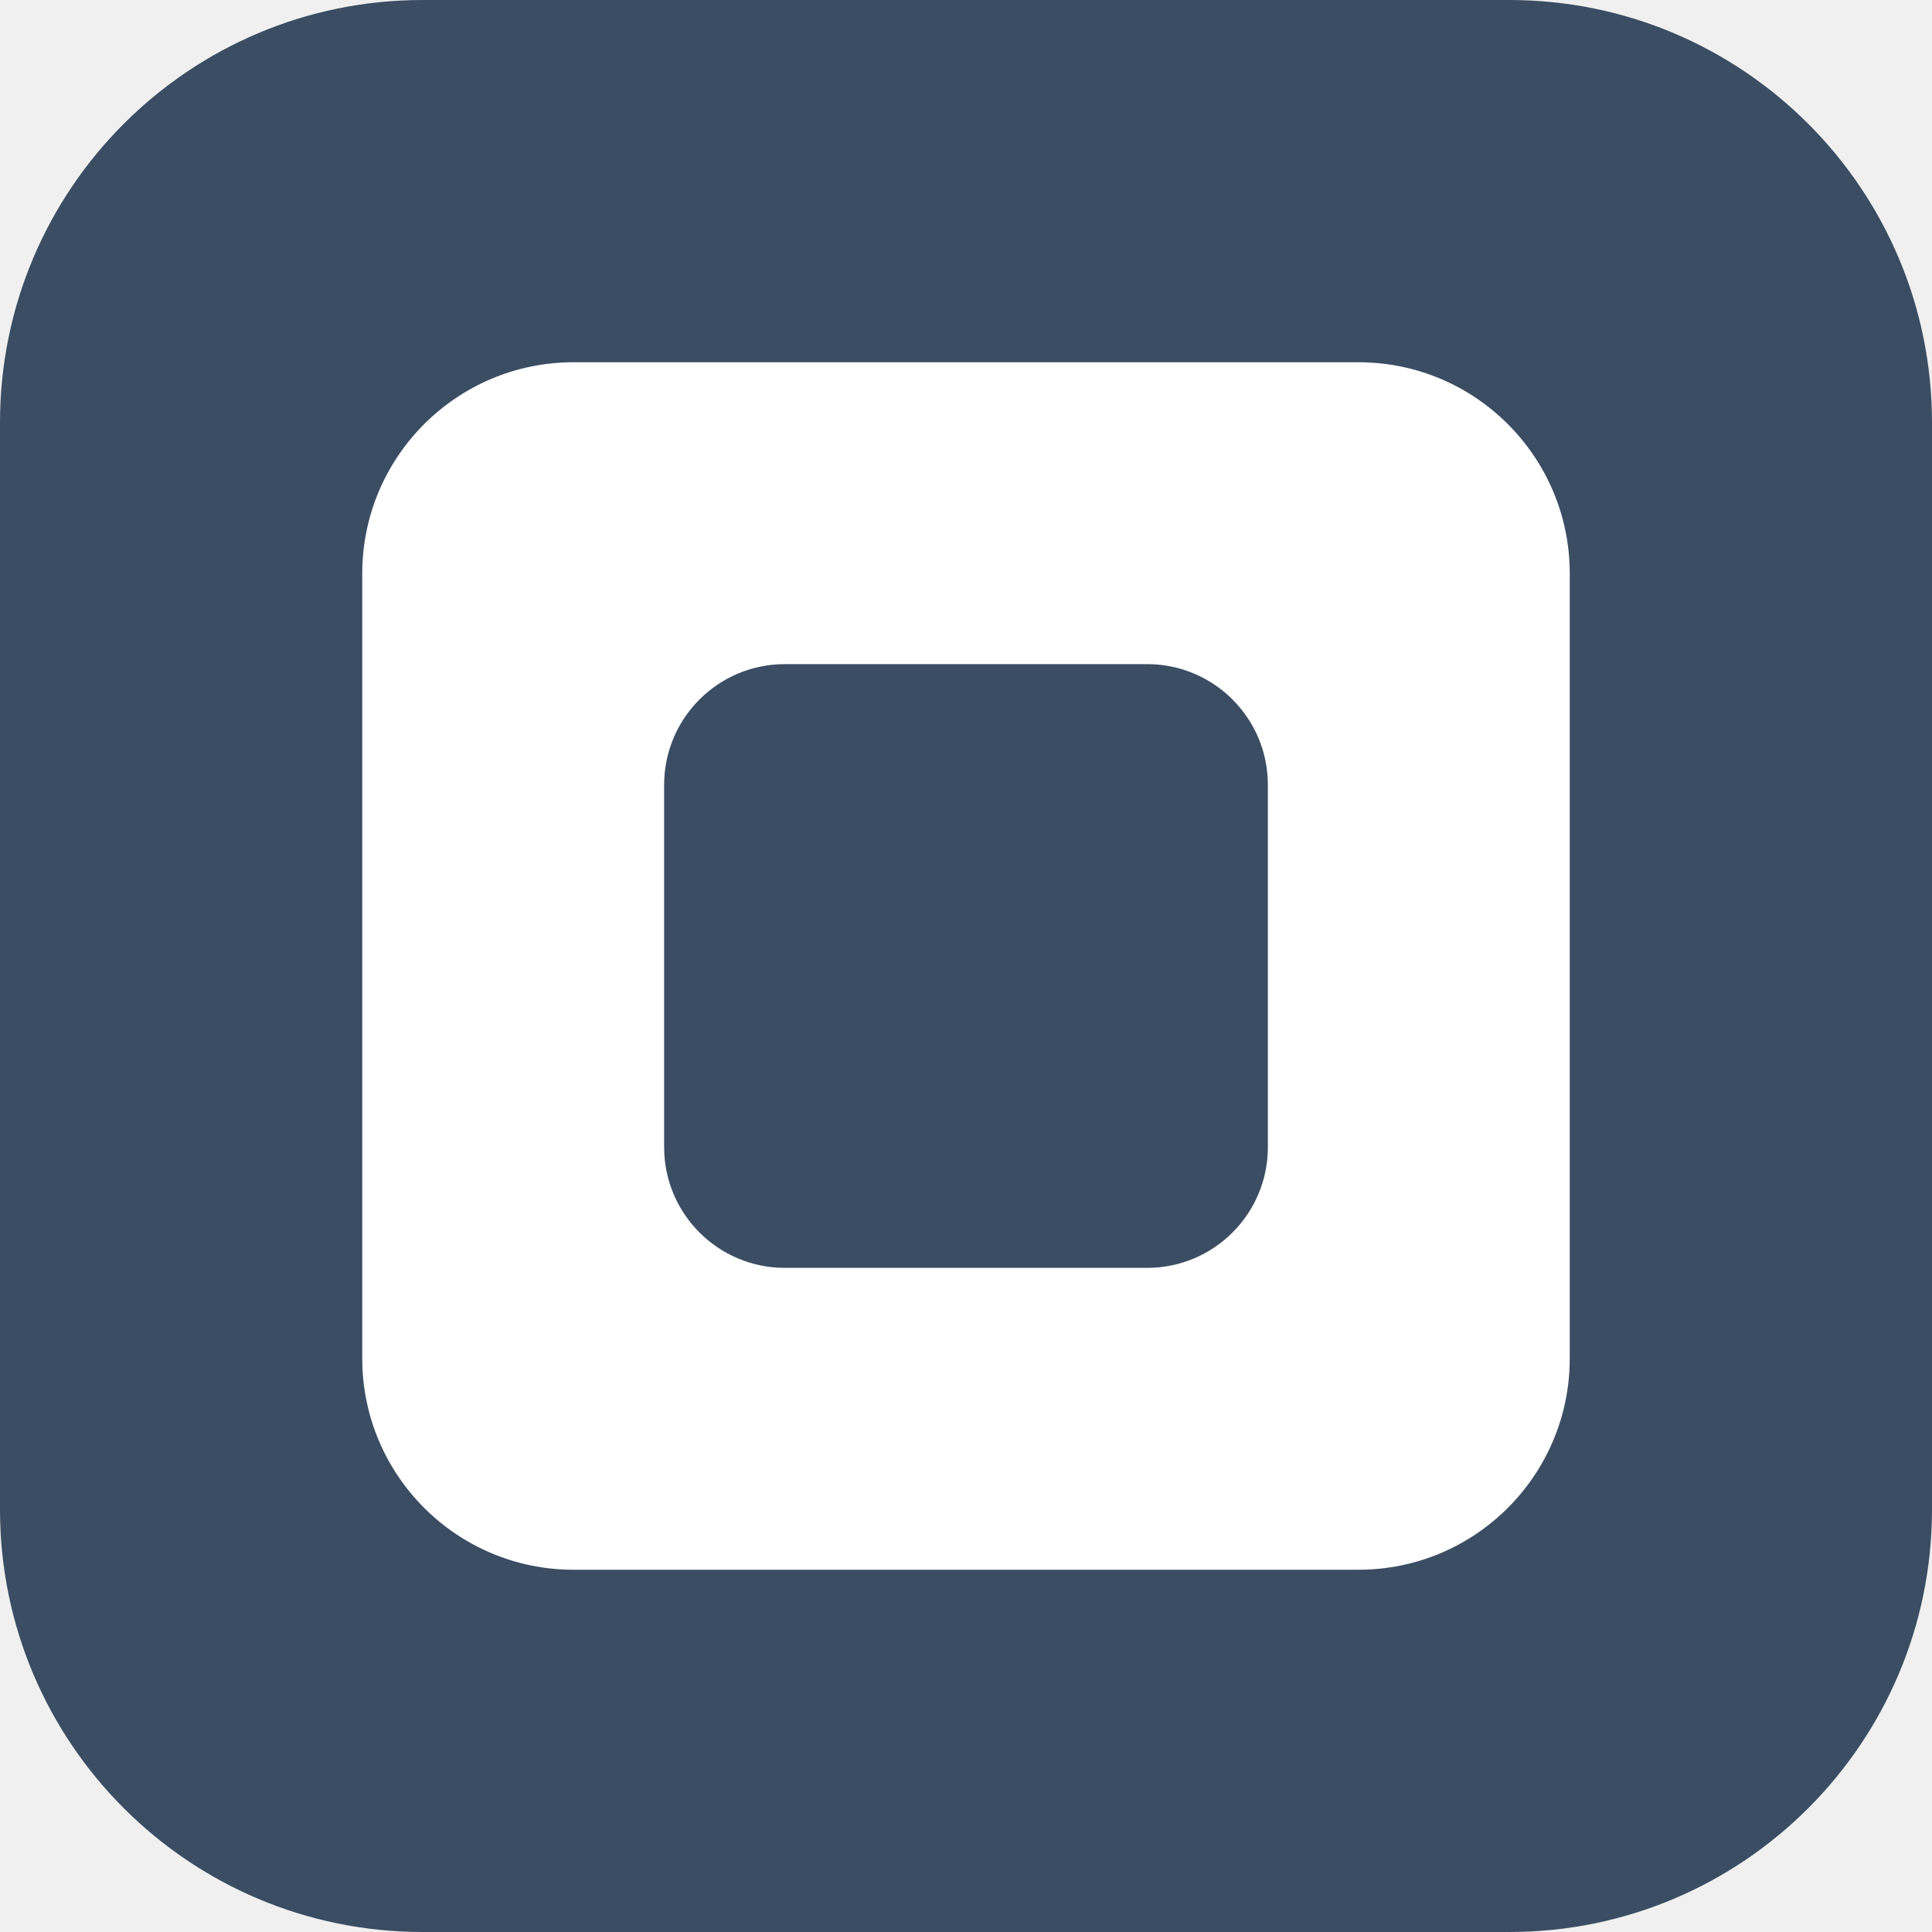
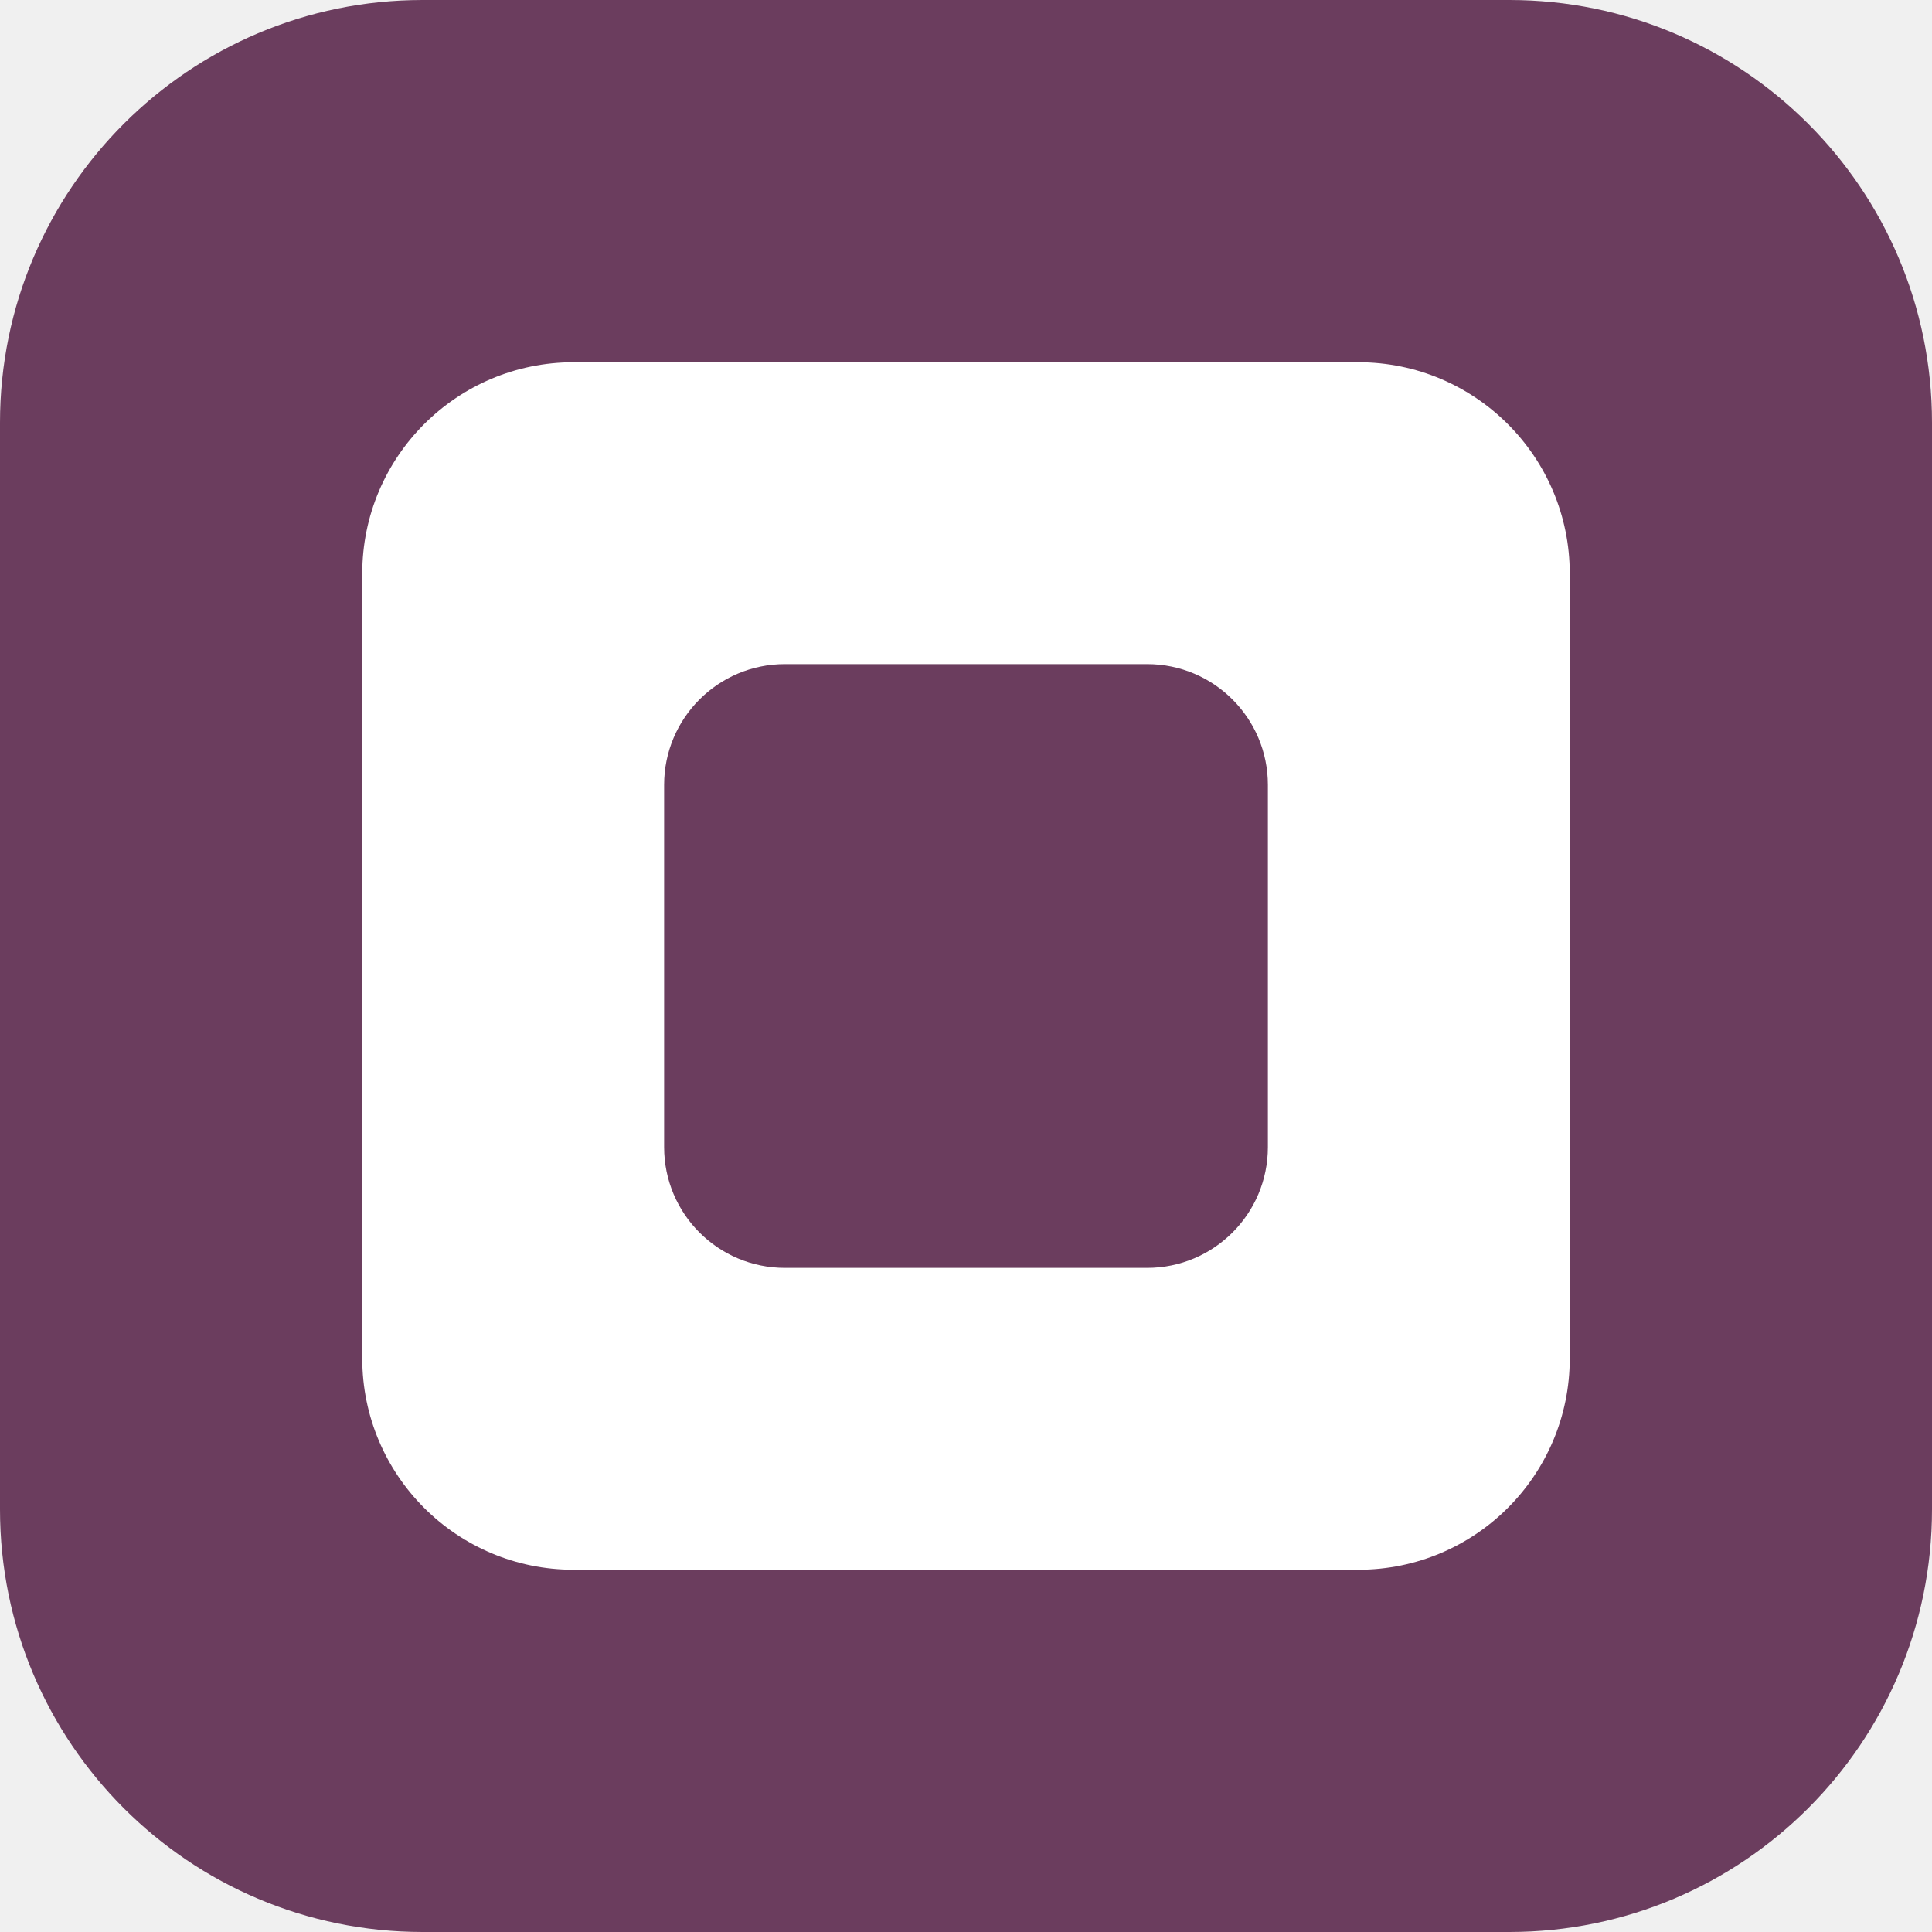
<svg xmlns="http://www.w3.org/2000/svg" viewBox="0 0 32 32">
-   <rect width="32" height="32" rx="7" fill="#3a4d63" />
+   <rect width="32" height="32" rx="7" fill="#6b3d5e" />
  <rect x="6" y="6" width="20" height="20" rx="3.5" fill="white" />
-   <rect x="11" y="11" width="10" height="10" rx="2" fill="#3a4d63" />
+   <rect x="11" y="11" width="10" height="10" rx="2" fill="#6b3d5e" />
</svg>
